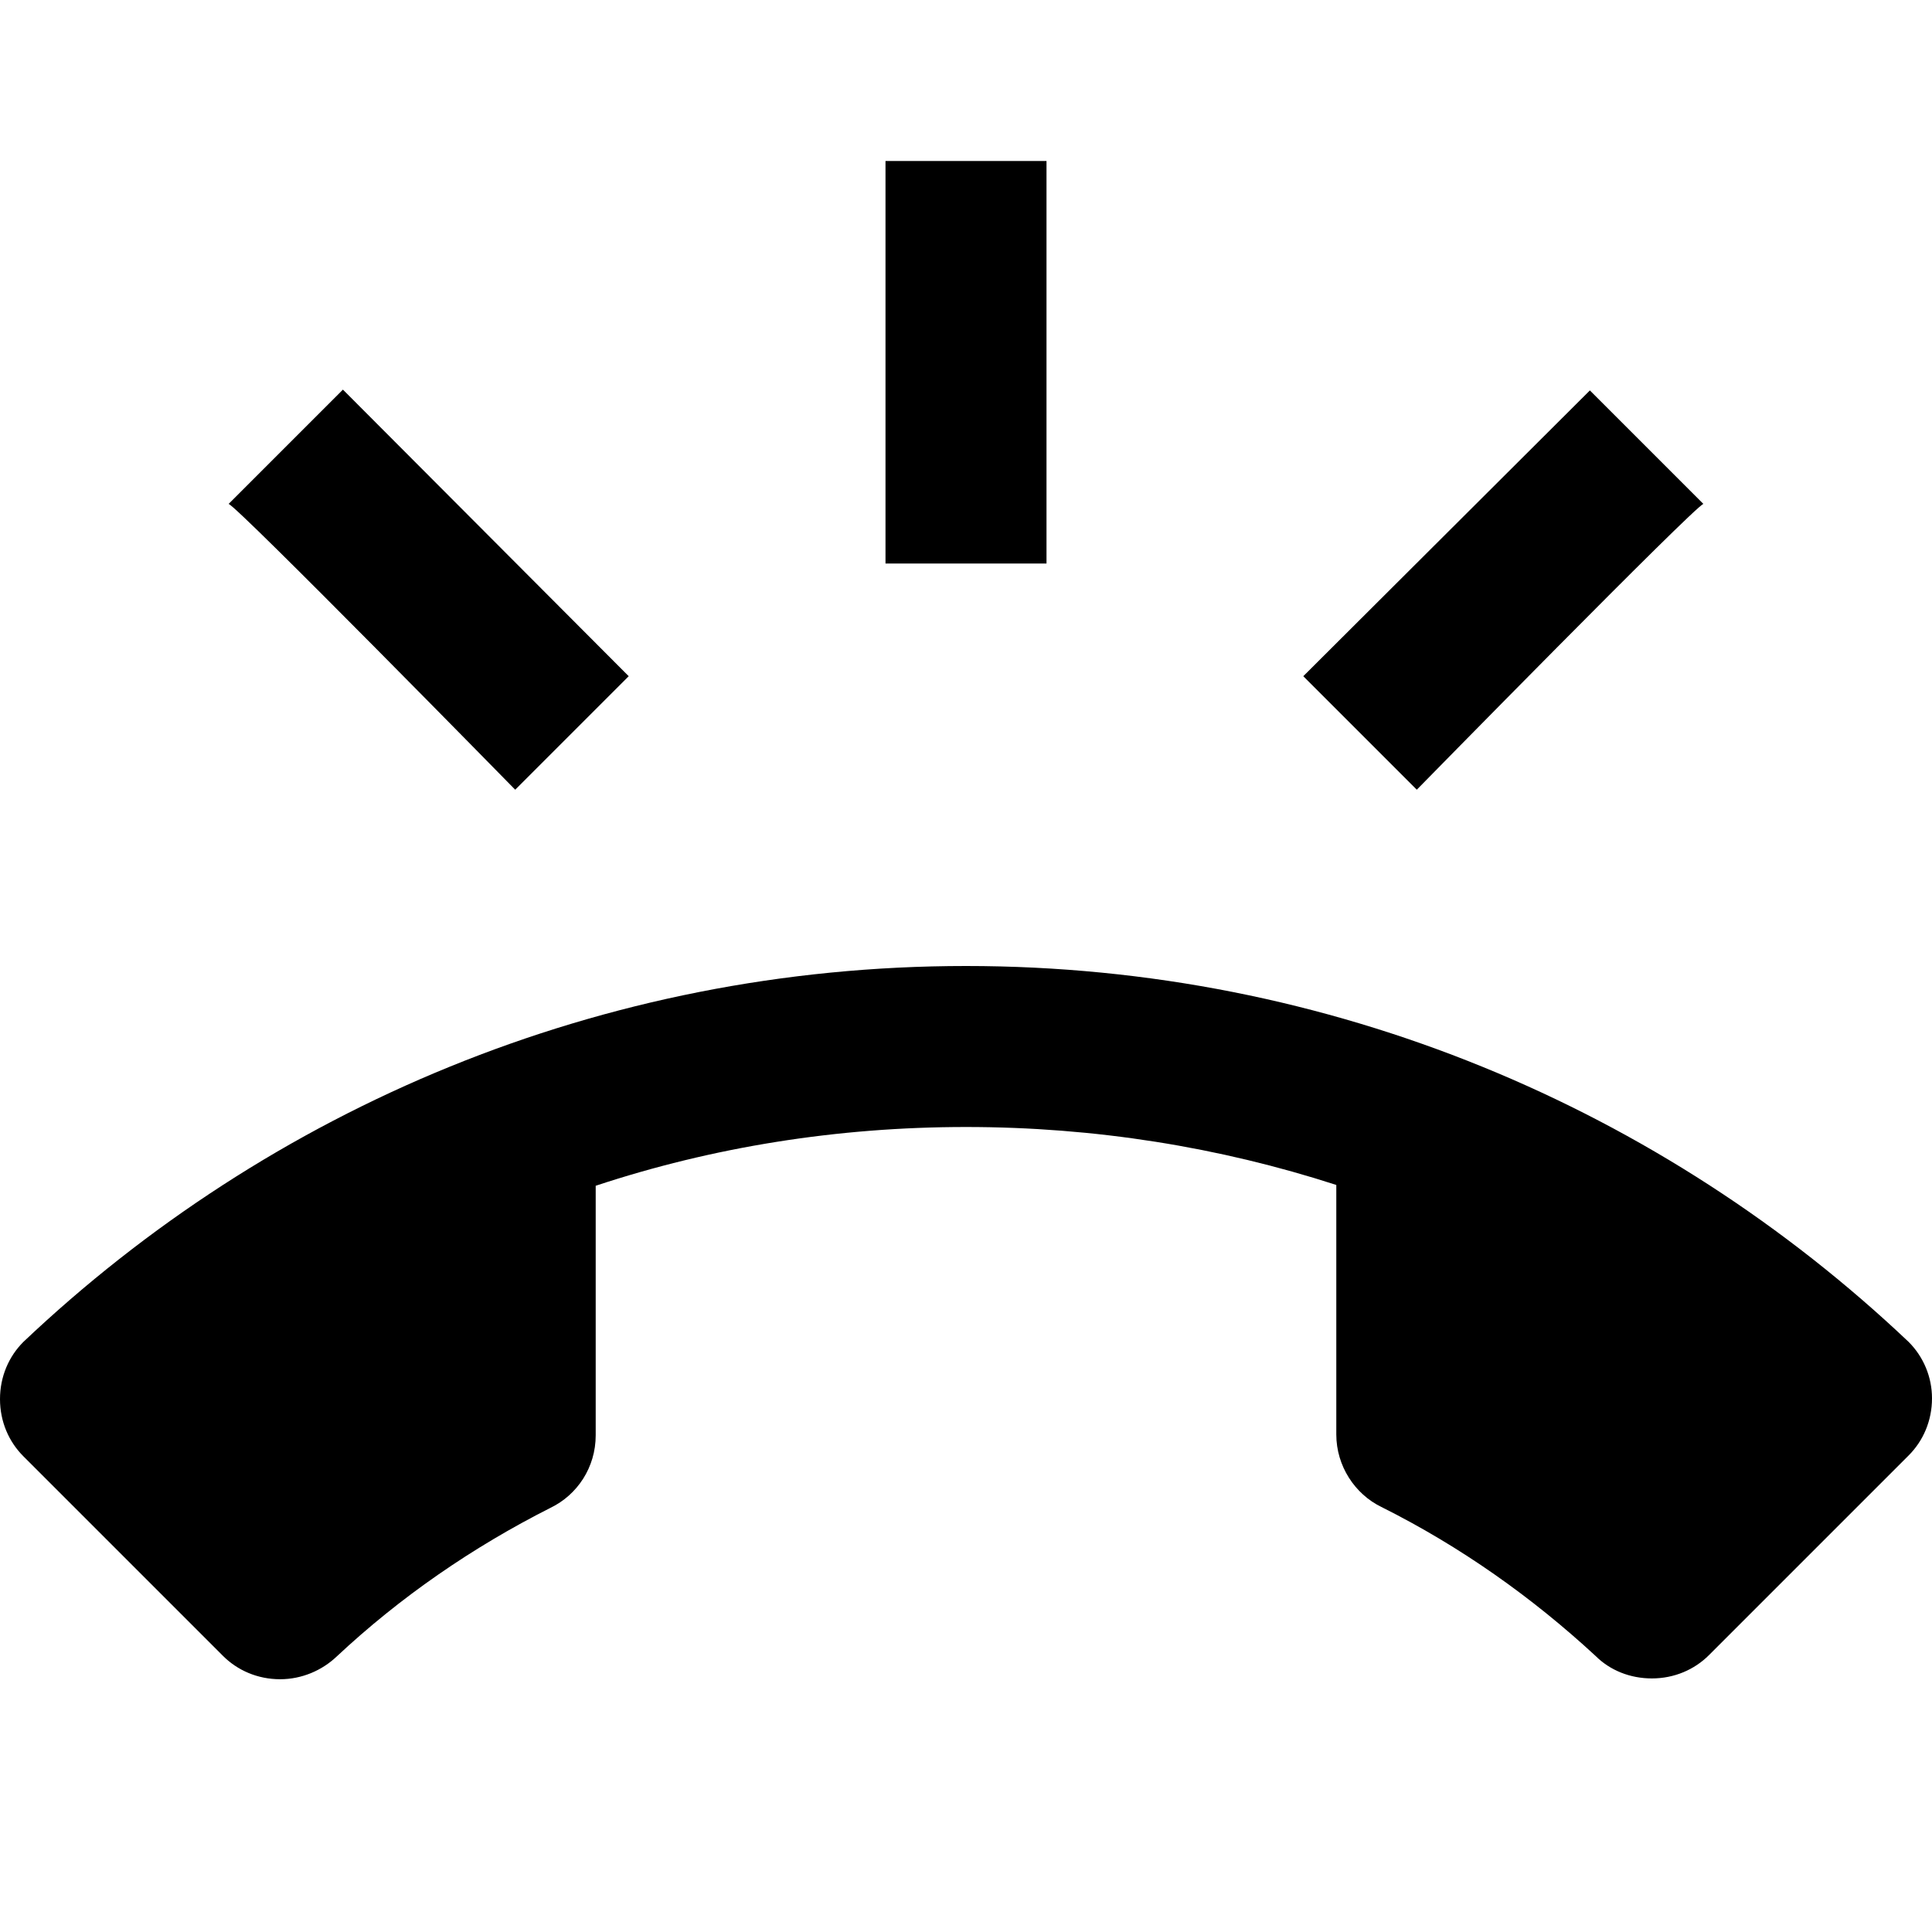
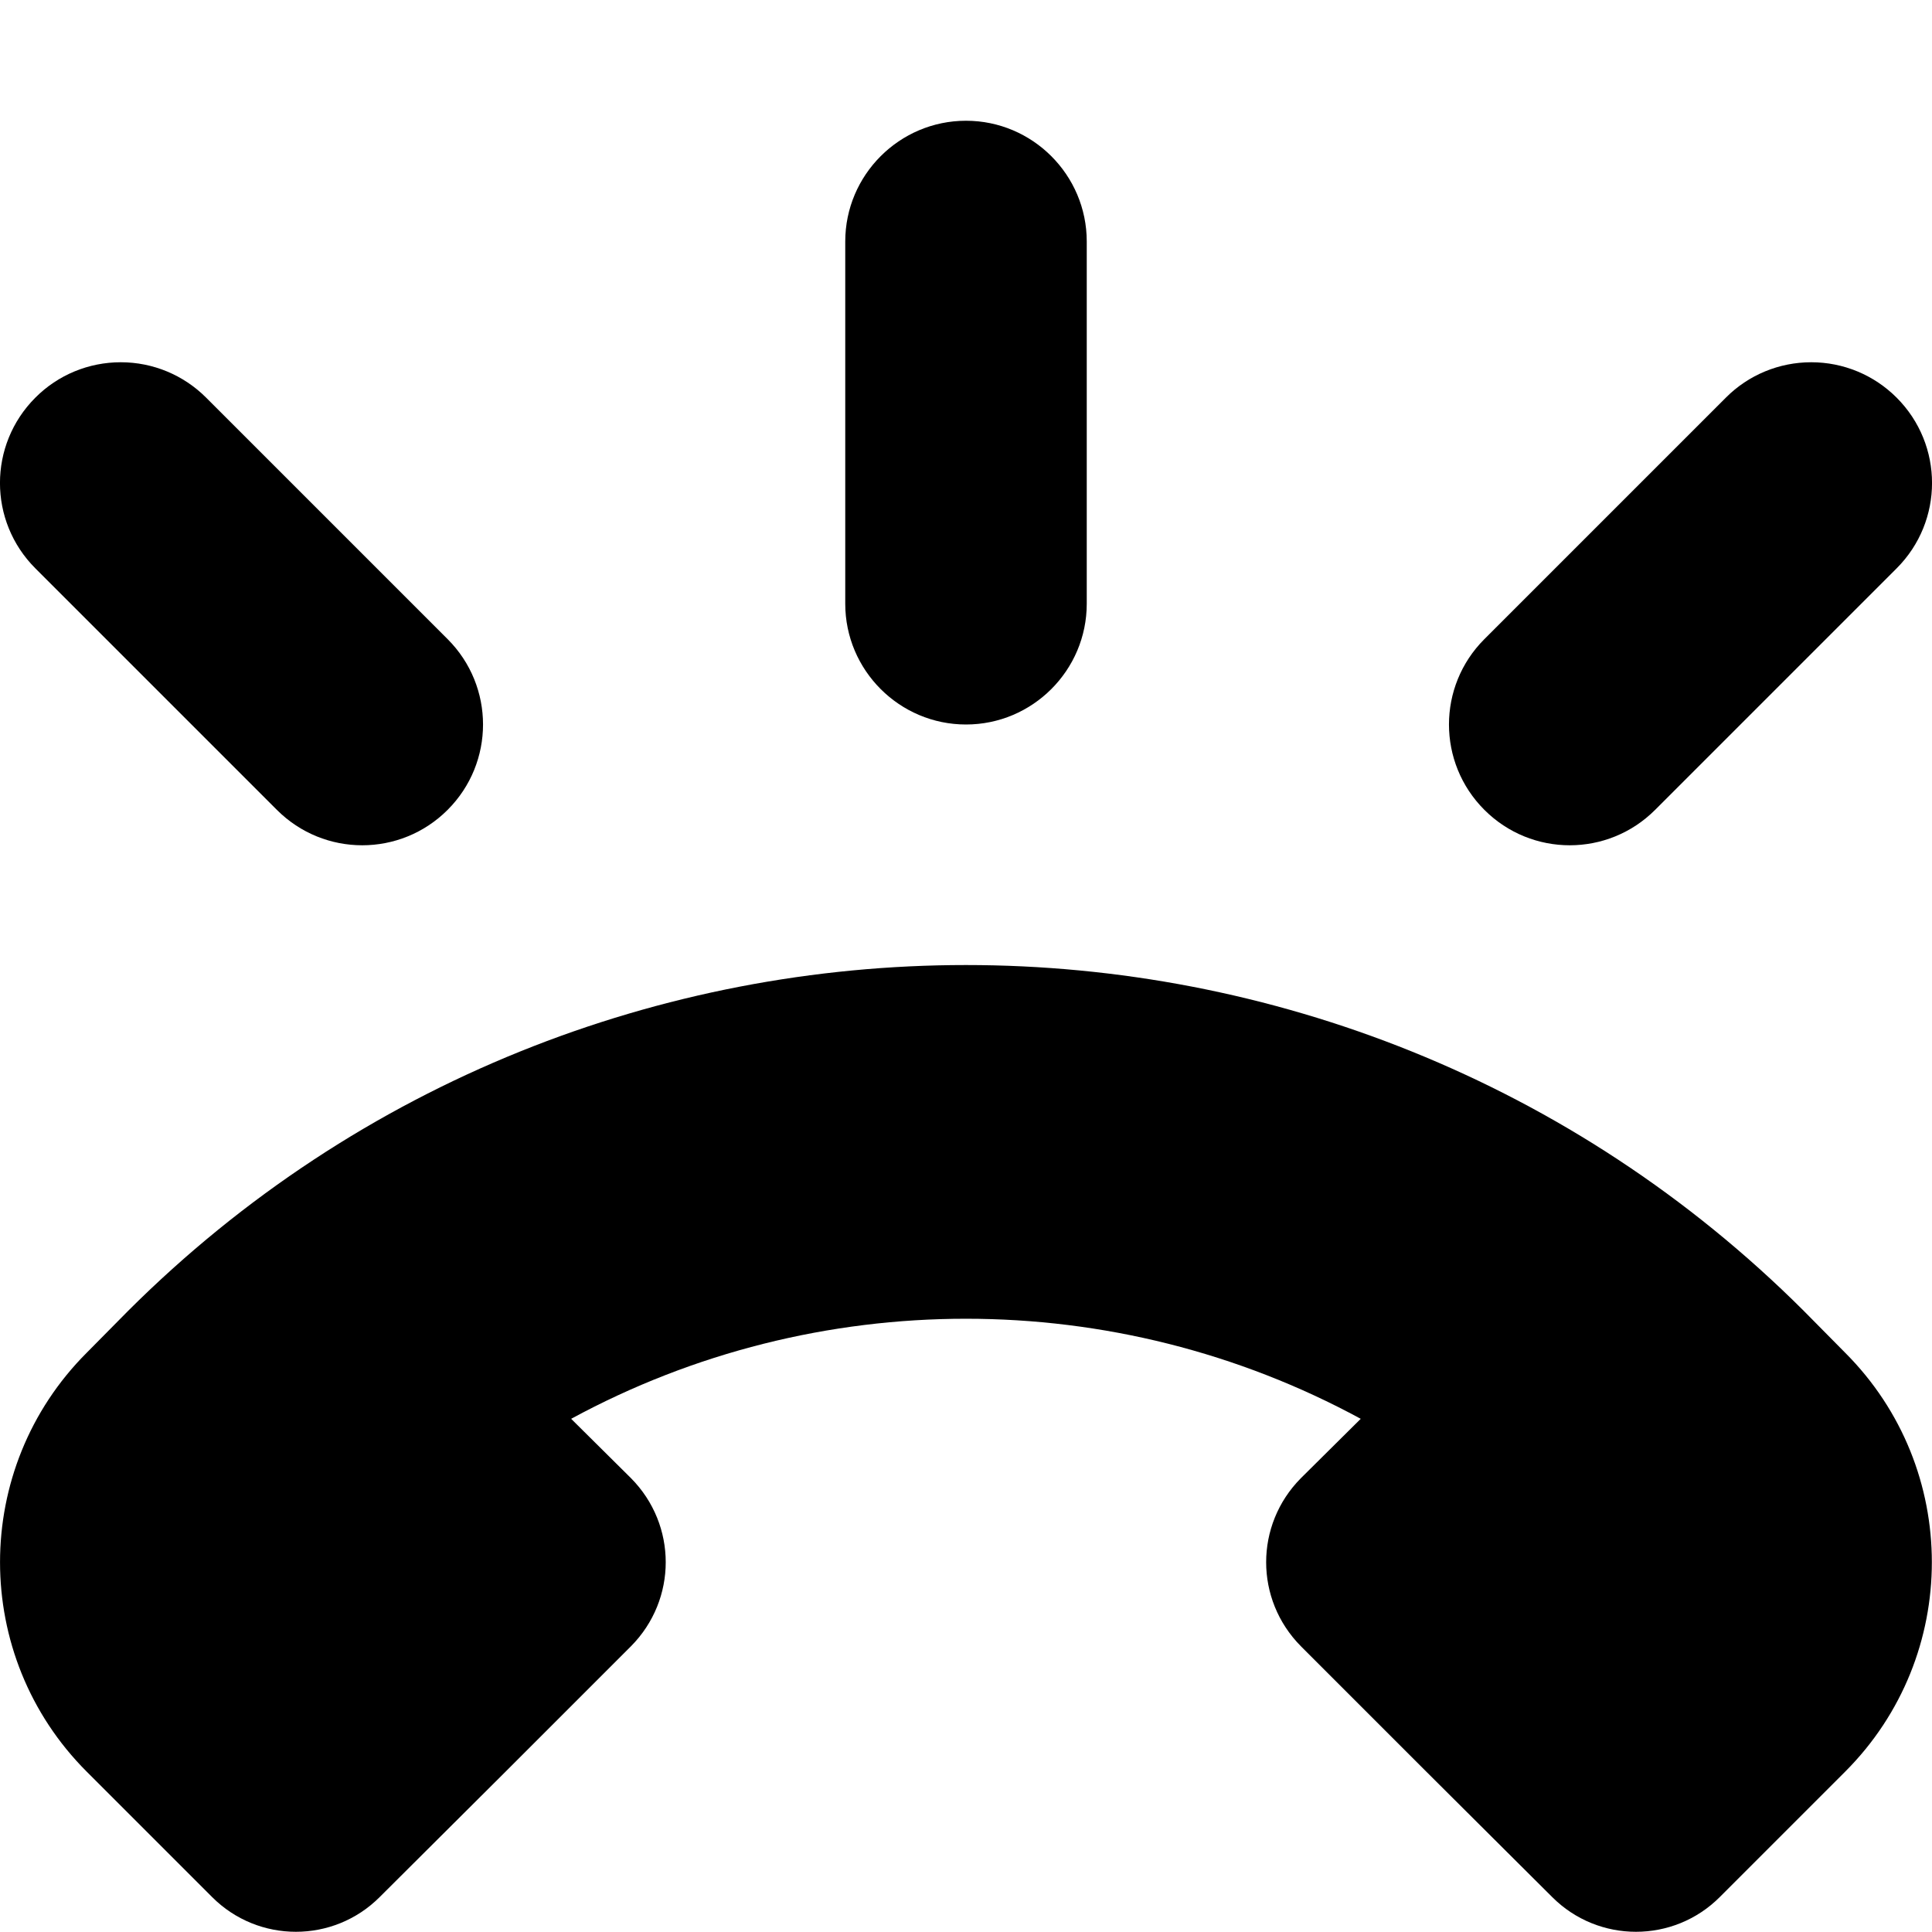
- <svg xmlns="http://www.w3.org/2000/svg" version="1.1" width="24" height="24" viewBox="0 0 24 24">
-   <path d="M23.71 16.67C20.66 13.78 16.54 12 12 12S3.34 13.78.29 16.67c-.18.18-.29.43-.29.71 0 .28.11.53.29.71l2.48 2.48c.18.18.43.29.71.29.27 0 .52-.11.7-.28.79-.74 1.69-1.36 2.66-1.85.33-.16.56-.5.56-.9v-3.1c1.45-.48 3-.73 4.6-.73s3.15.25 4.6.72v3.1c0 .39.23.74.56.9.98.49 1.87 1.12 2.66 1.85.18.18.43.28.7.28.28 0 .53-.11.71-.29l2.48-2.48c.18-.18.29-.43.29-.71a.99.99 0 0 0-.29-.7zM21.16 6.26l-1.41-1.41-3.56 3.55 1.41 1.41s3.45-3.52 3.56-3.55zM13 2h-2v5h2V2zM6.4 9.81L7.81 8.4 4.26 4.84 2.84 6.26c.11.03 3.56 3.55 3.56 3.55z" />
+ <svg xmlns="http://www.w3.org/2000/svg" height="16px" viewBox="0 0 16 16" width="16px">
+   <path class="error" d="m 8 1 c -0.551 0 -1 0.449 -1 1 v 3 c 0 0.551 0.449 1 1 1 s 1 -0.449 1 -1 v -3 c 0 -0.551 -0.449 -1 -1 -1 z m -7 2 c -0.266 0 -0.52 0.105 -0.707 0.293 c -0.391 0.391 -0.391 1.023 0 1.414 l 2 2 c 0.391 0.391 1.023 0.391 1.414 0 s 0.391 -1.023 0 -1.414 l -2 -2 c -0.188 -0.188 -0.441 -0.293 -0.707 -0.293 z m 14 0 c -0.266 0 -0.52 0.105 -0.707 0.293 l -2 2 c -0.391 0.391 -0.391 1.023 0 1.414 s 1.023 0.391 1.414 0 l 2 -2 c 0.391 -0.391 0.391 -1.023 0 -1.414 c -0.188 -0.188 -0.441 -0.293 -0.707 -0.293 z m -7 4.992 c -2.512 0 -5.027 0.957 -6.938 2.863 l -0.344 0.348 c -0.957 0.957 -0.957 2.512 0 3.469 l 1.039 1.039 c 0.383 0.383 1.004 0.383 1.387 0 l 1.043 -1.039 l 1.039 -1.039 c 0.383 -0.387 0.383 -1.004 0 -1.391 l -0.496 -0.492 c 2.035 -1.105 4.504 -1.105 6.539 0 l -0.496 0.492 c -0.383 0.387 -0.383 1.004 0 1.391 l 1.039 1.039 l 1.043 1.039 c 0.383 0.383 1.004 0.383 1.387 0 l 1.039 -1.039 c 0.957 -0.957 0.957 -2.512 0 -3.469 l -0.344 -0.348 c -1.91 -1.906 -4.426 -2.863 -6.938 -2.863 z m 0 0" />
</svg>
